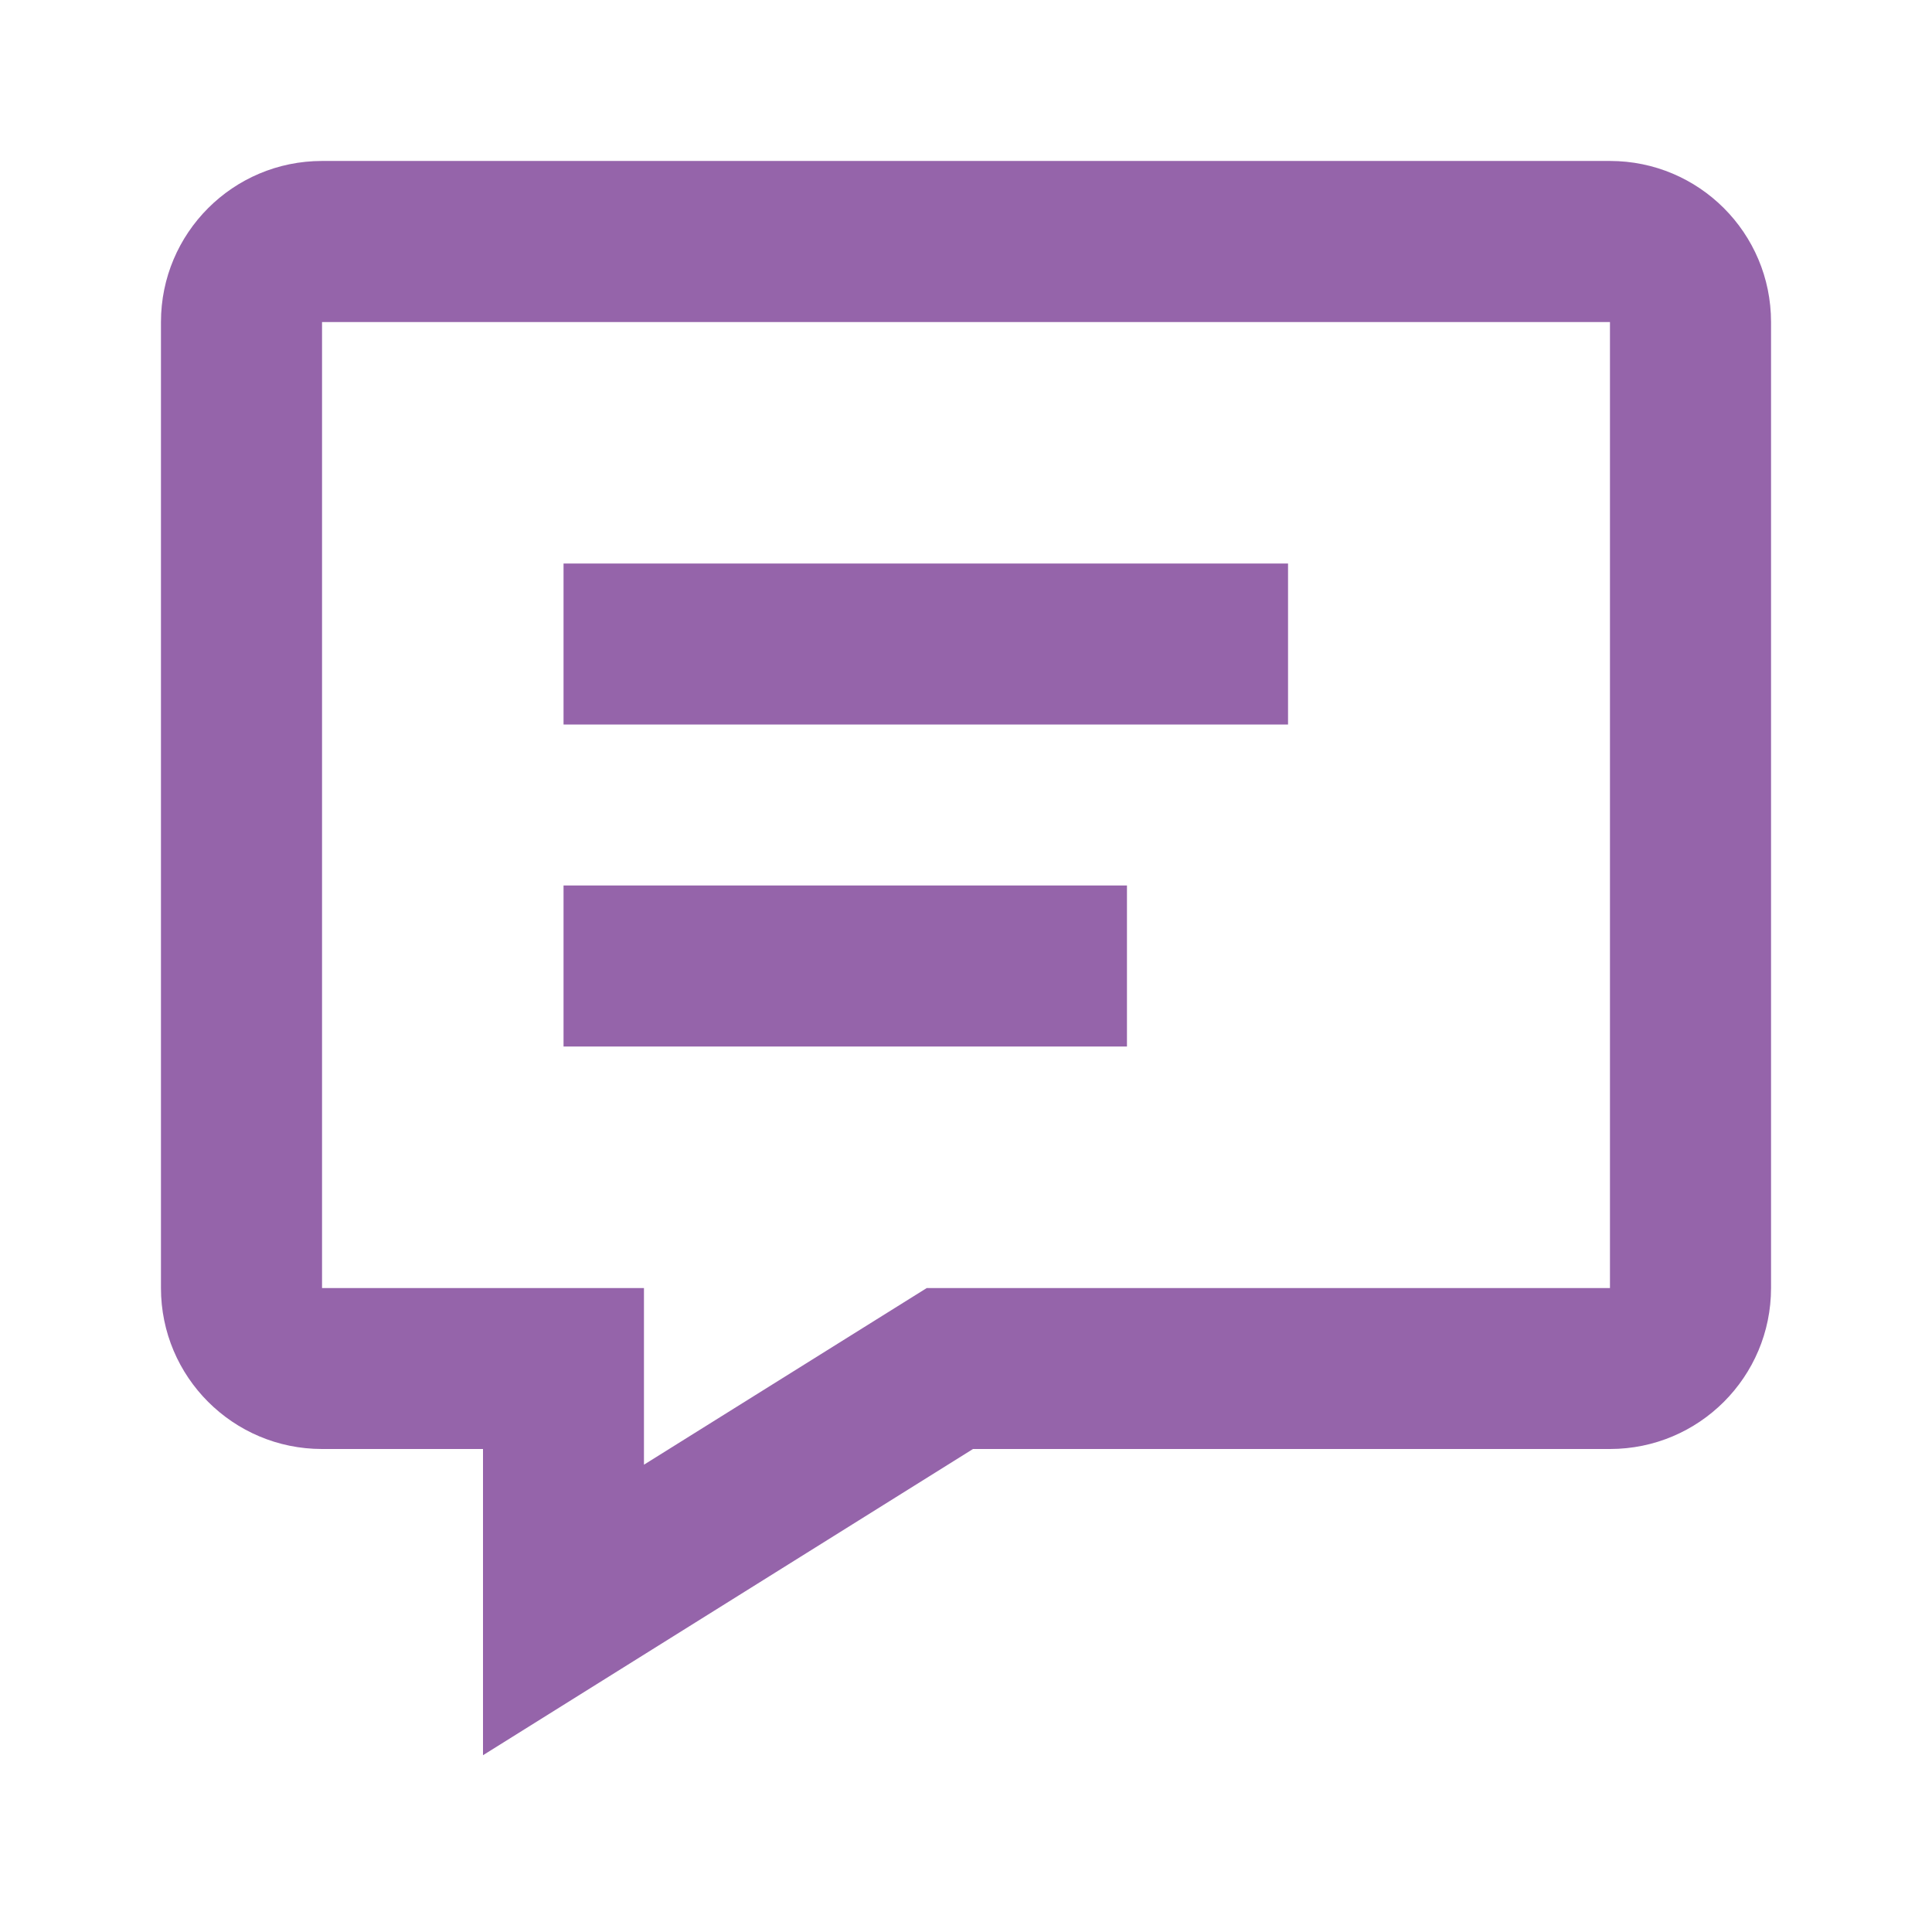
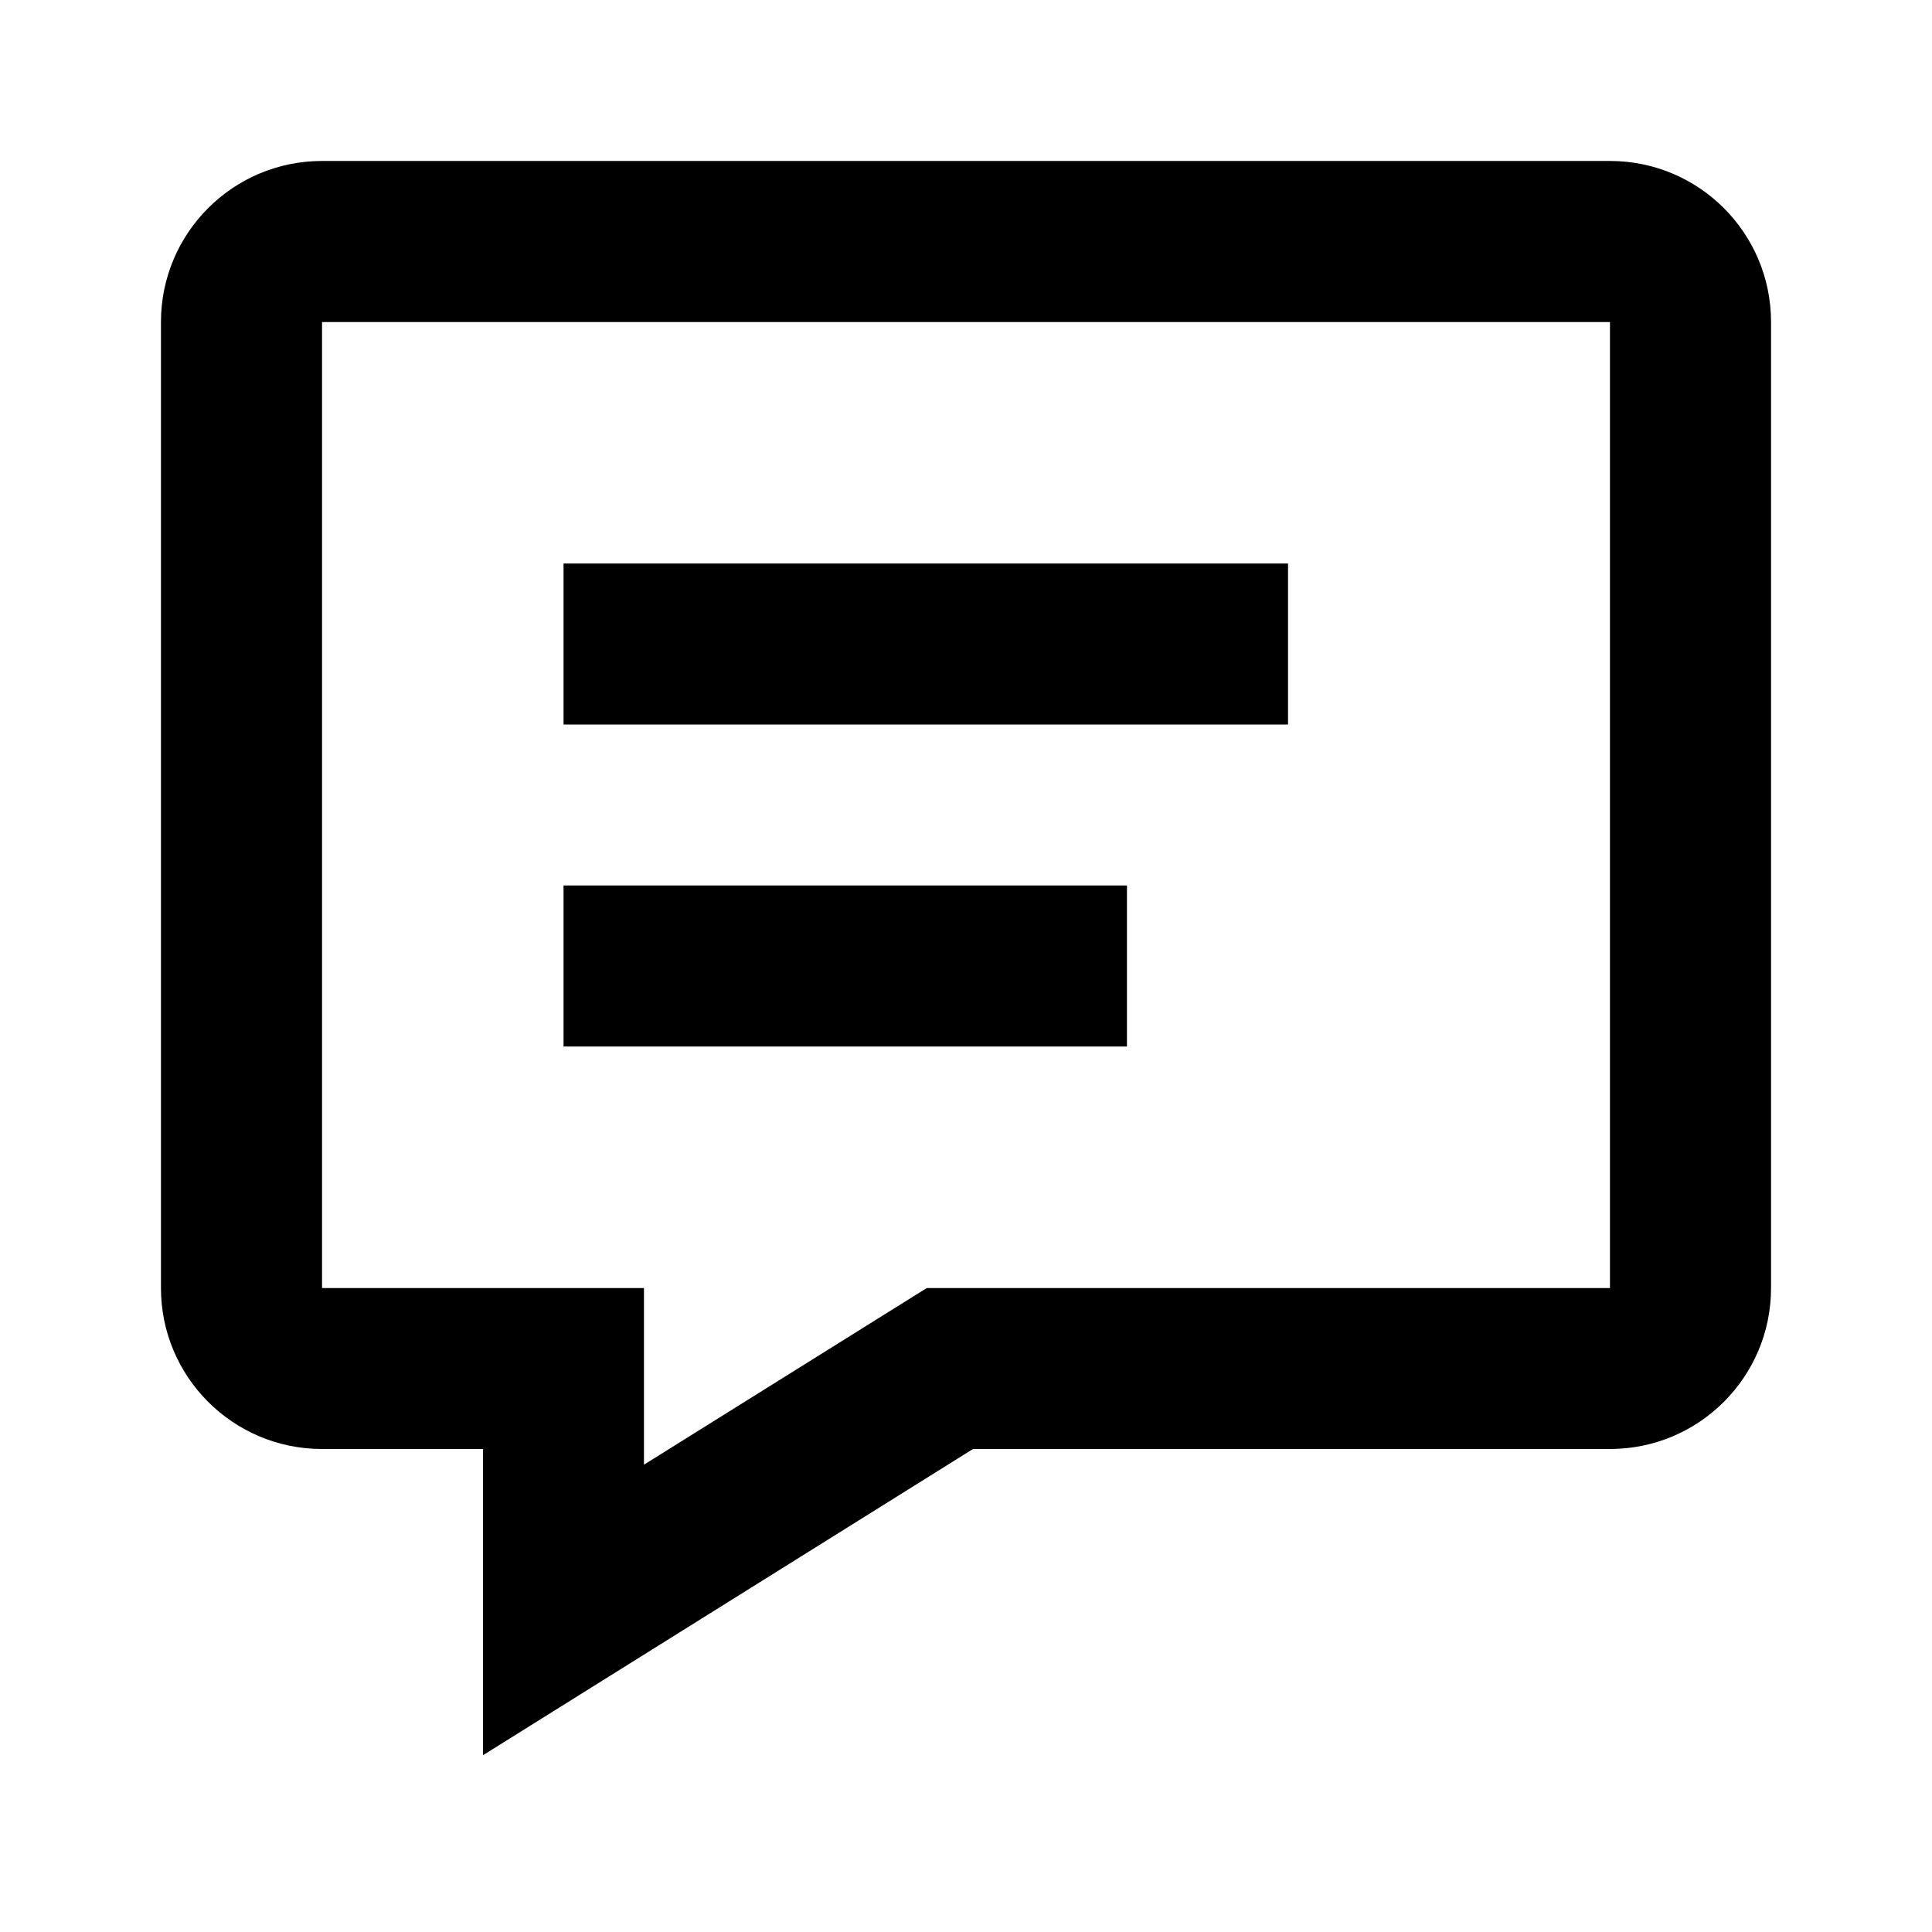
- <svg xmlns="http://www.w3.org/2000/svg" width="16" height="16" viewBox="0 0 16 16" fill="none">
-   <path fill-rule="evenodd" clip-rule="evenodd" d="M4 14.536L8.058 12H13.333C14.07 12 14.667 11.403 14.667 10.667V2.667C14.667 1.93 14.07 1.333 13.333 1.333H2.667C1.93 1.333 1.333 1.93 1.333 2.667V10.667C1.333 11.403 1.93 12 2.667 12H4V14.536ZM7.675 10.667L5.333 12.13V10.667H2.667V2.667H13.333V10.667H7.675ZM4.667 8.667V7.333H9.333V8.667H4.667ZM4.667 4.667V6H10.667V4.667H4.667Z" fill="#9564AA" />
+ <svg xmlns="http://www.w3.org/2000/svg" width="16" height="16" viewBox="0 0 16 16">
+   <path fill-rule="evenodd" clip-rule="evenodd" d="M4 14.536L8.058 12H13.333C14.07 12 14.667 11.403 14.667 10.667V2.667C14.667 1.93 14.07 1.333 13.333 1.333H2.667C1.93 1.333 1.333 1.93 1.333 2.667V10.667C1.333 11.403 1.93 12 2.667 12H4V14.536ZM7.675 10.667L5.333 12.13V10.667H2.667V2.667H13.333V10.667H7.675ZM4.667 8.667V7.333H9.333V8.667H4.667ZM4.667 4.667V6H10.667V4.667H4.667Z" />
</svg>
